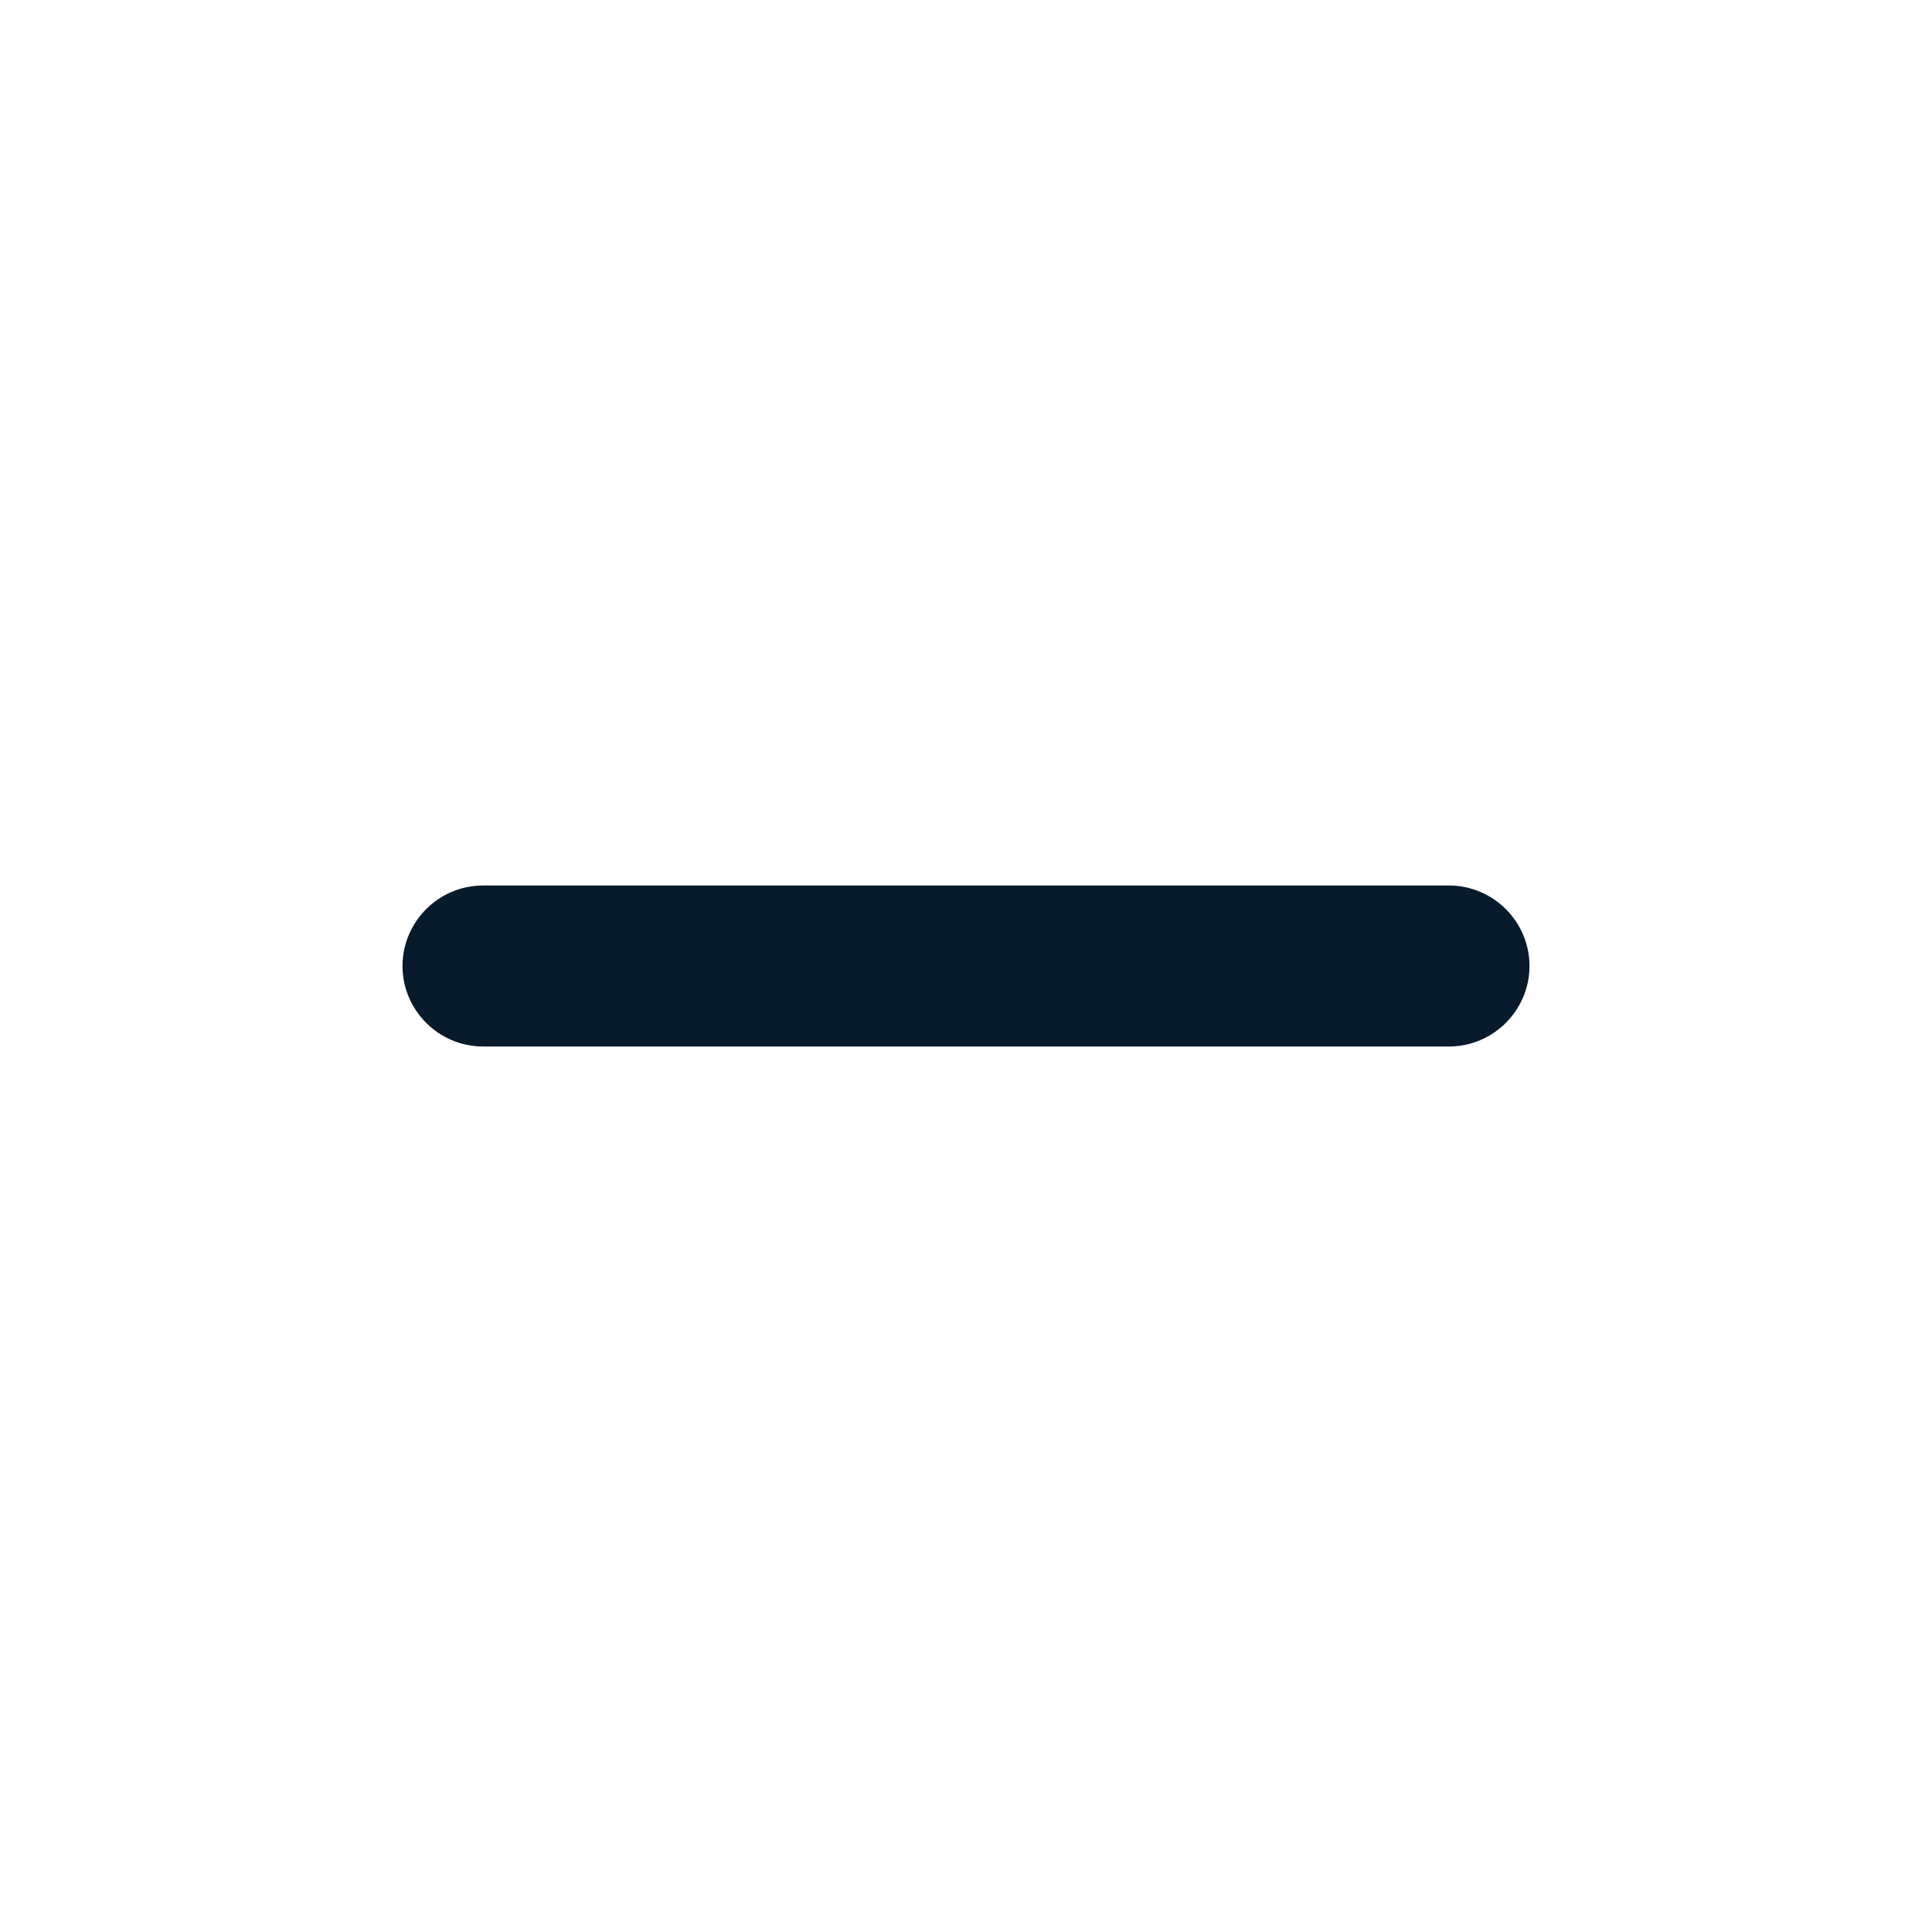
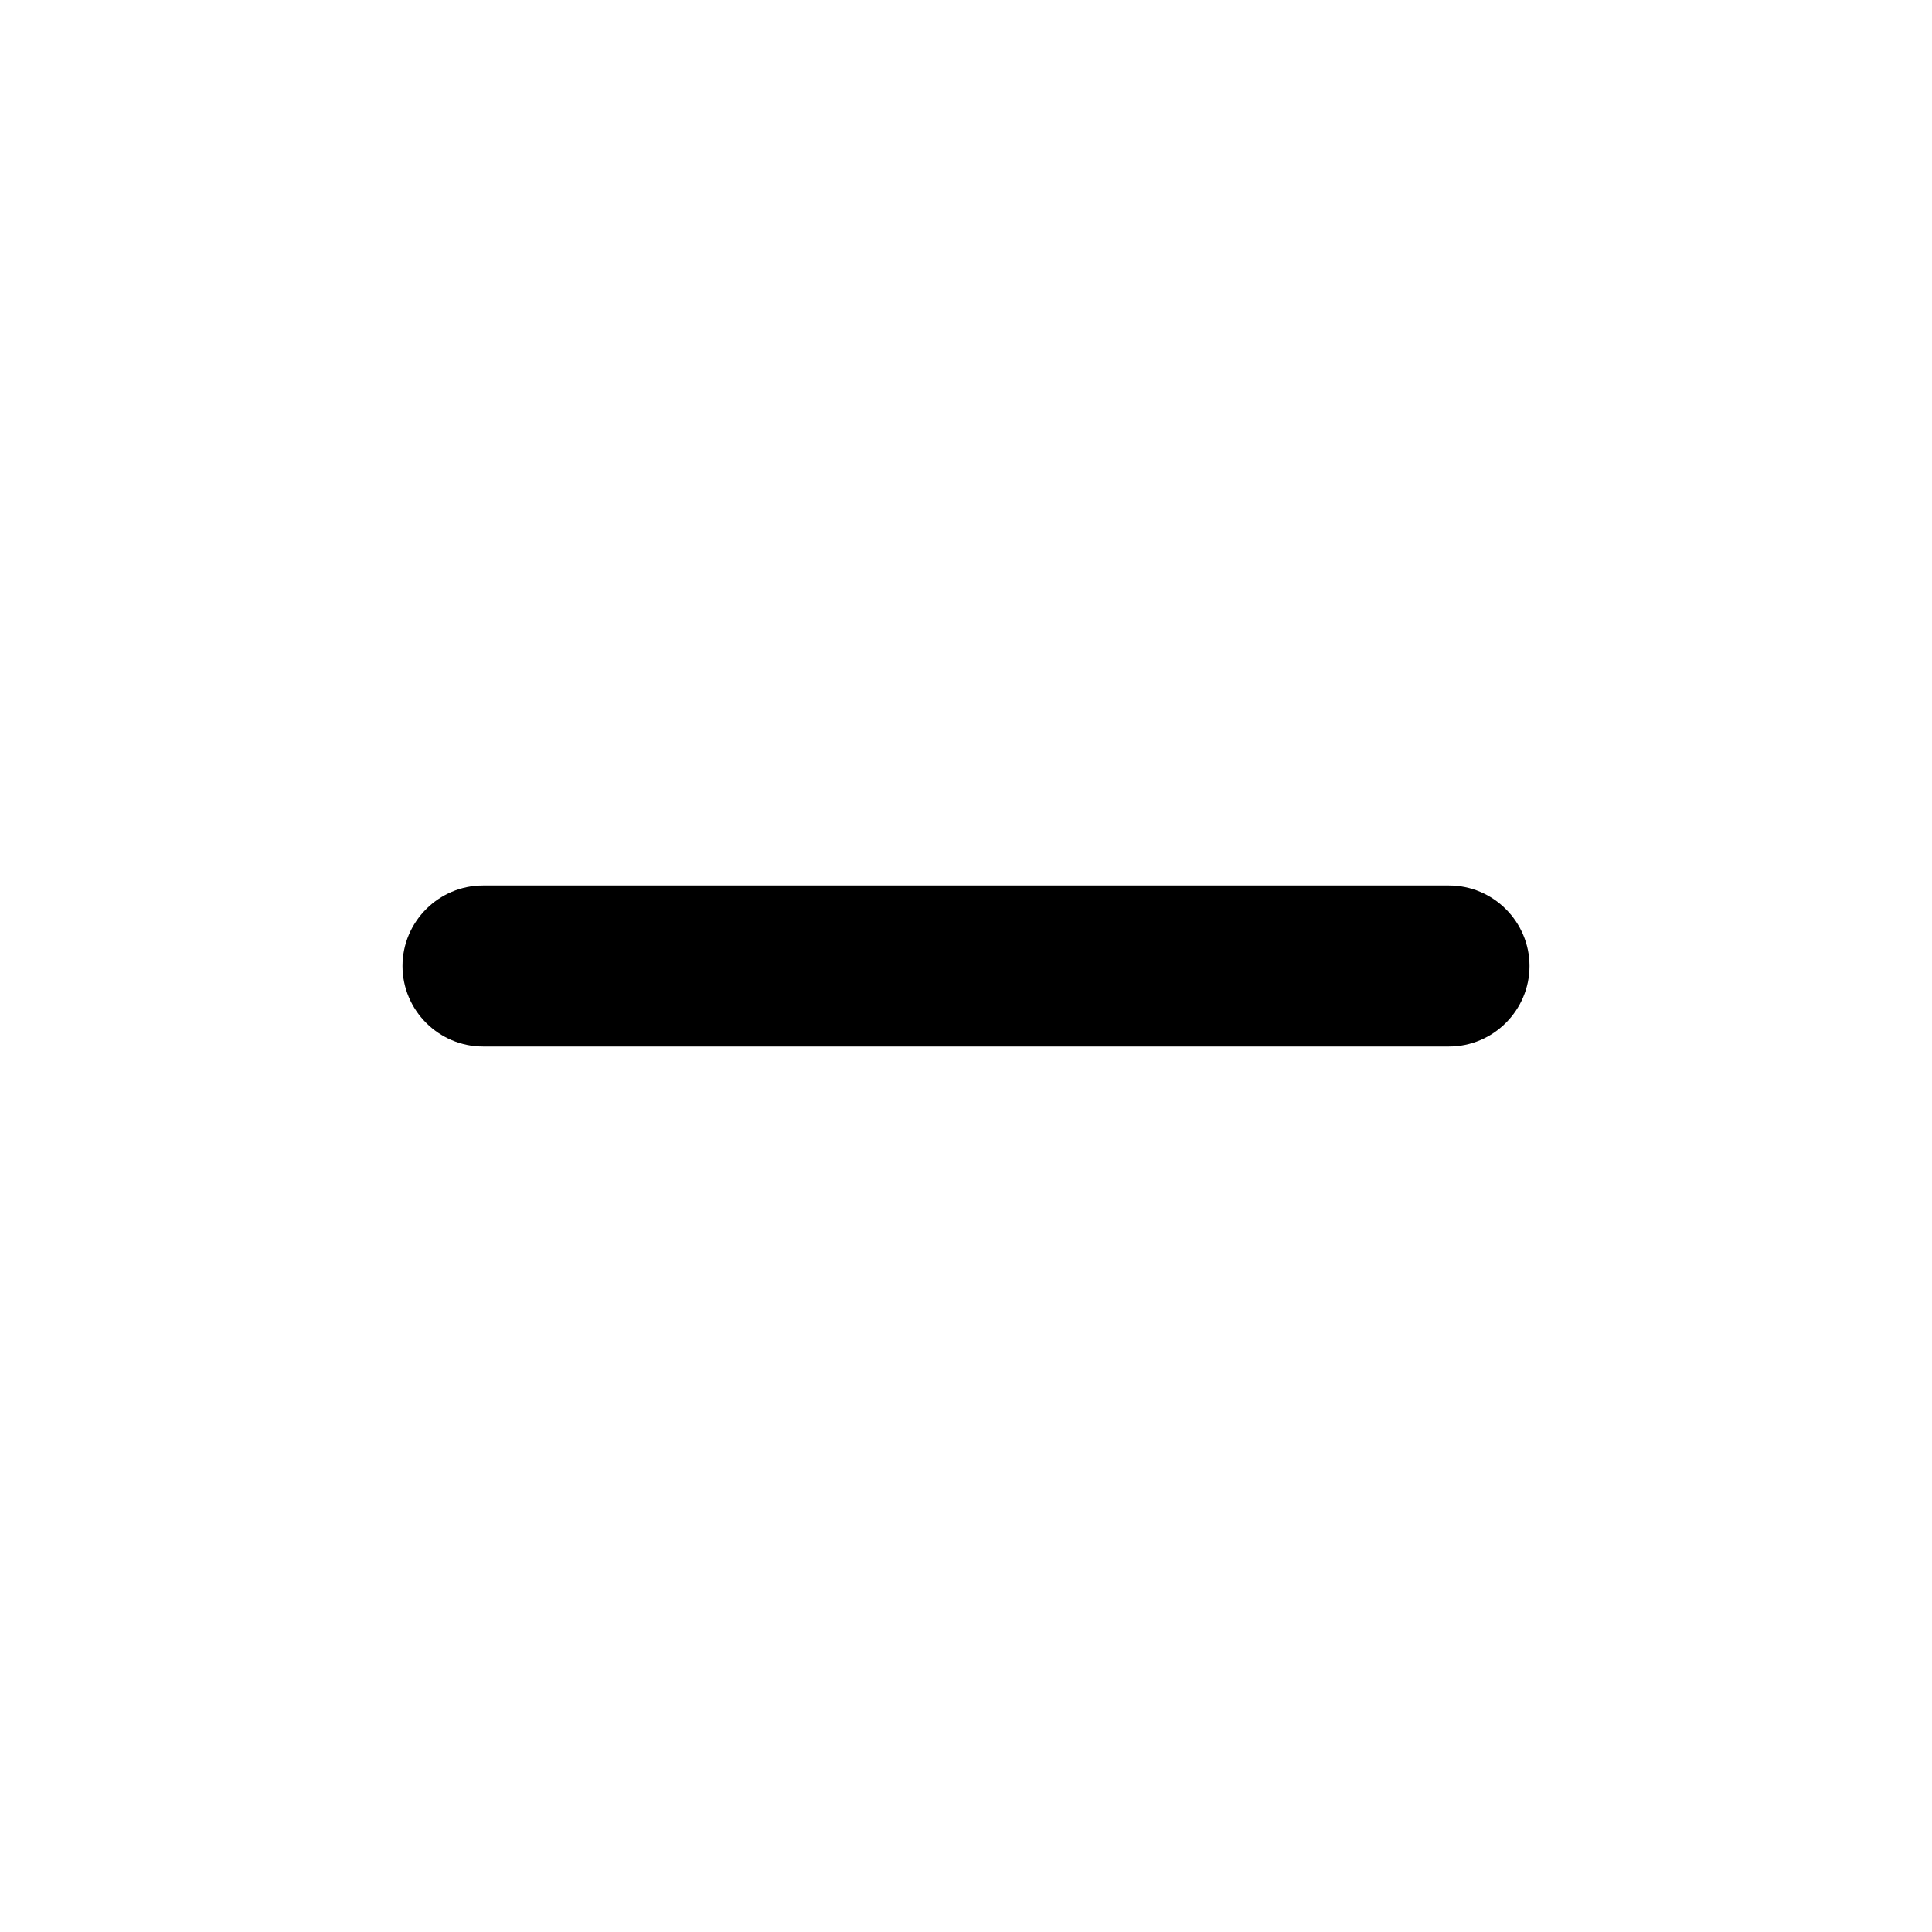
<svg xmlns="http://www.w3.org/2000/svg" width="24" height="24" viewBox="0 0 24 24" fill="none">
-   <path d="M18 13H6C5.45 13 5 12.55 5 12C5 11.45 5.45 11 6 11H18C18.55 11 19 11.45 19 12C19 12.55 18.55 13 18 13Z" fill="#081B2C" />
+   <path d="M18 13H6C5.45 13 5 12.55 5 12C5 11.45 5.45 11 6 11H18C18.55 11 19 11.45 19 12C19 12.55 18.55 13 18 13Z" fill="currentColor" />
</svg>
